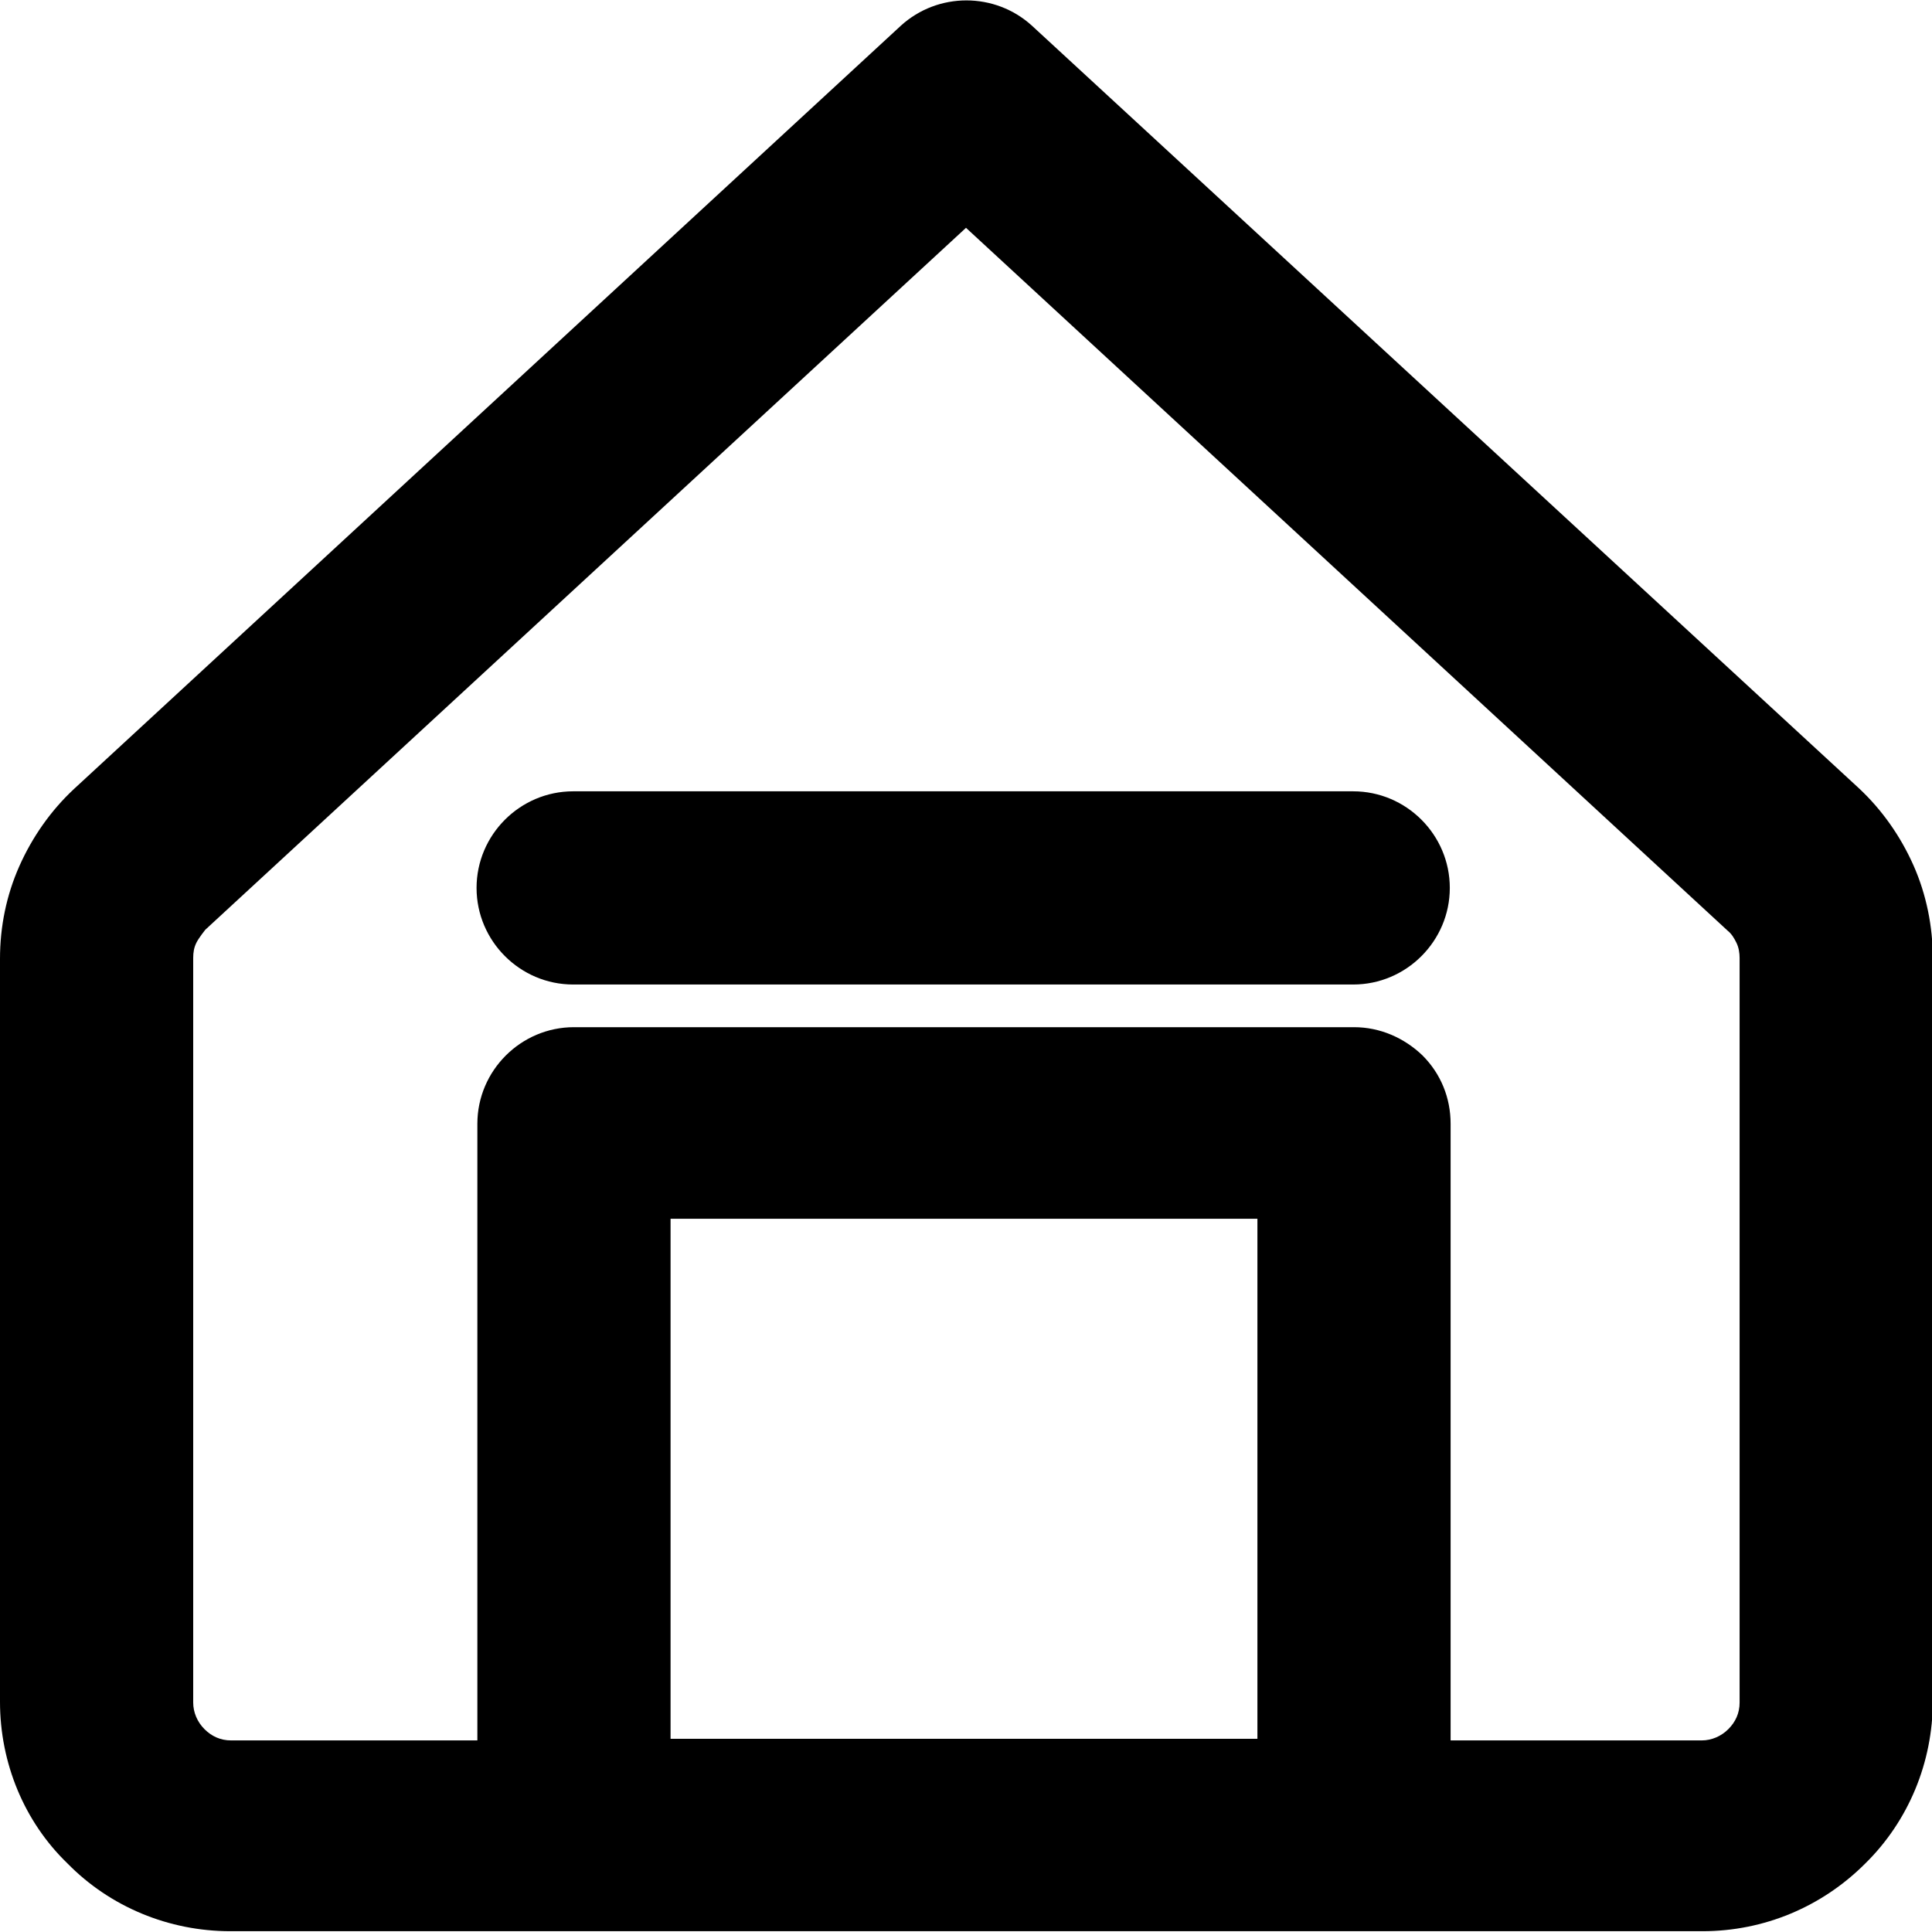
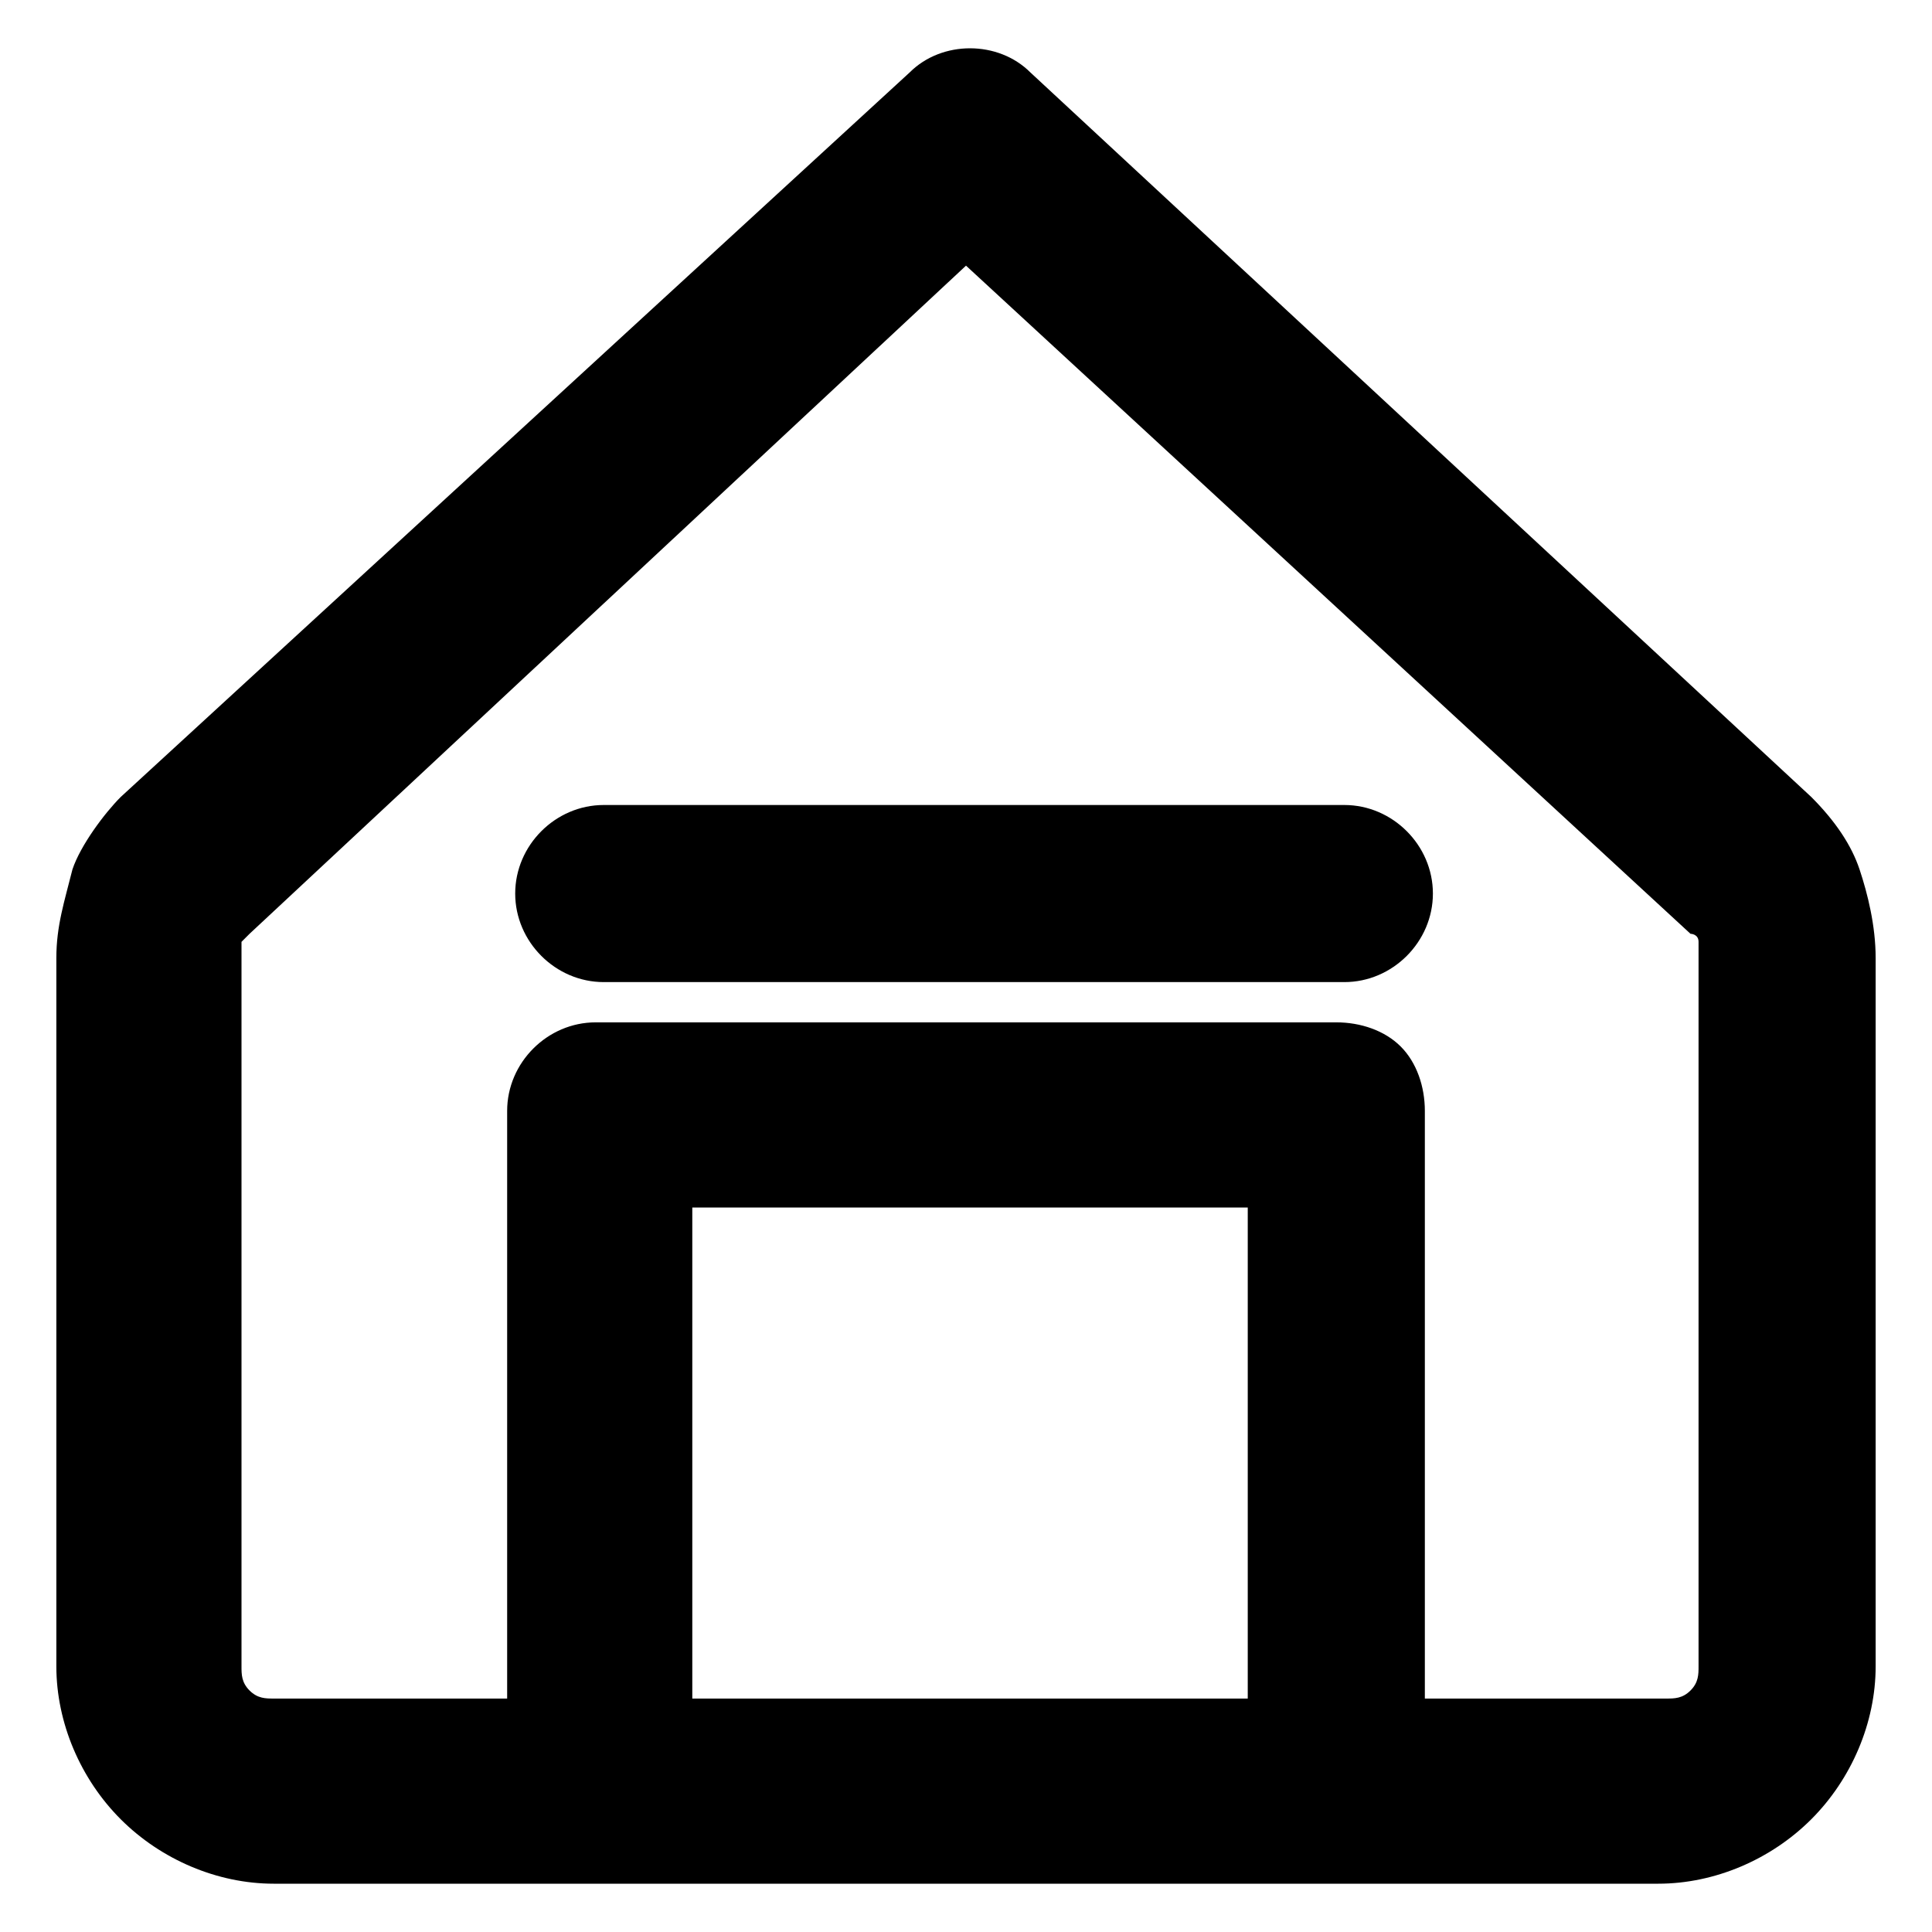
<svg xmlns="http://www.w3.org/2000/svg" viewBox="0 0 24 24" data-title="Parking" fill="currentColor" stroke="none">
-   <path fill-rule="evenodd" d="m11.19.32c.46-.42,1.17-.42,1.63,0l10.27,9.47c.29.27.52.6.68.96.16.36.24.76.24,1.15v9.23c0,.76-.3,1.49-.84,2.02-.54.54-1.26.84-2.02.84H2.86c-.76,0-1.49-.3-2.02-.84C.3,22.63,0,21.9,0,21.14v-9.23c0-.4.08-.79.24-1.15.16-.36.39-.69.68-.96h0S11.19.32,11.19.32ZM2.55,11.55h0s-.08.1-.11.16c-.03.06-.04.12-.04.19h0s0,9.25,0,9.25c0,.12.05.24.14.33.09.09.2.14.33.14h3.06v-7.66c0-.66.54-1.2,1.2-1.2h9.69c.32,0,.62.13.85.35.23.23.35.53.35.85v7.66h3.12c.12,0,.24-.05.33-.14s.14-.2.14-.33v-9.25c0-.06-.01-.13-.04-.19-.03-.06-.06-.11-.11-.15L12,2.83,2.55,11.55Zm13.07,10.05v-6.46h-7.29v6.46h7.29Zm1.2-9.37H7.12c-.66,0-1.2-.54-1.2-1.2s.54-1.2,1.2-1.2h9.69c.66,0,1.2.54,1.2,1.2s-.54,1.2-1.2,1.2Z" />
+   <path fill-rule="evenodd" d="m11.3.9c.4-.4,1.1-.4,1.5,0l9.7,9c.3.3.5.6.6.9s.2.7.2,1.1v8.8c0,.7-.3,1.4-.8,1.9s-1.2.8-1.9.8H3.4c-.7,0-1.4-.3-1.9-.8-.5-.5-.8-1.2-.8-1.9v-8.8c0-.4.1-.7.2-1.1.1-.3.4-.7.6-.9L11.3.9ZM3.1,11.6l-.1.1v9c0,.1,0,.2.1.3.1.1.2.1.3.1h2.9v-7.3c0-.6.5-1.1,1.1-1.1h9.2c.3,0,.6.1.8.3.2.2.3.5.3.8v7.3h3c.1,0,.2,0,.3-.1s.1-.2.1-.3v-9c0-.1-.1-.1-.1-.1L12,3.3,3.1,11.6Zm12.4,9.5v-6.1h-6.9v6.1h6.9Zm1.2-8.9H7.5c-.6,0-1.1-.5-1.1-1.1s.5-1.1,1.1-1.1h9.2c.6,0,1.1.5,1.1,1.1s-.5,1.1-1.1,1.1Z" />
</svg>
